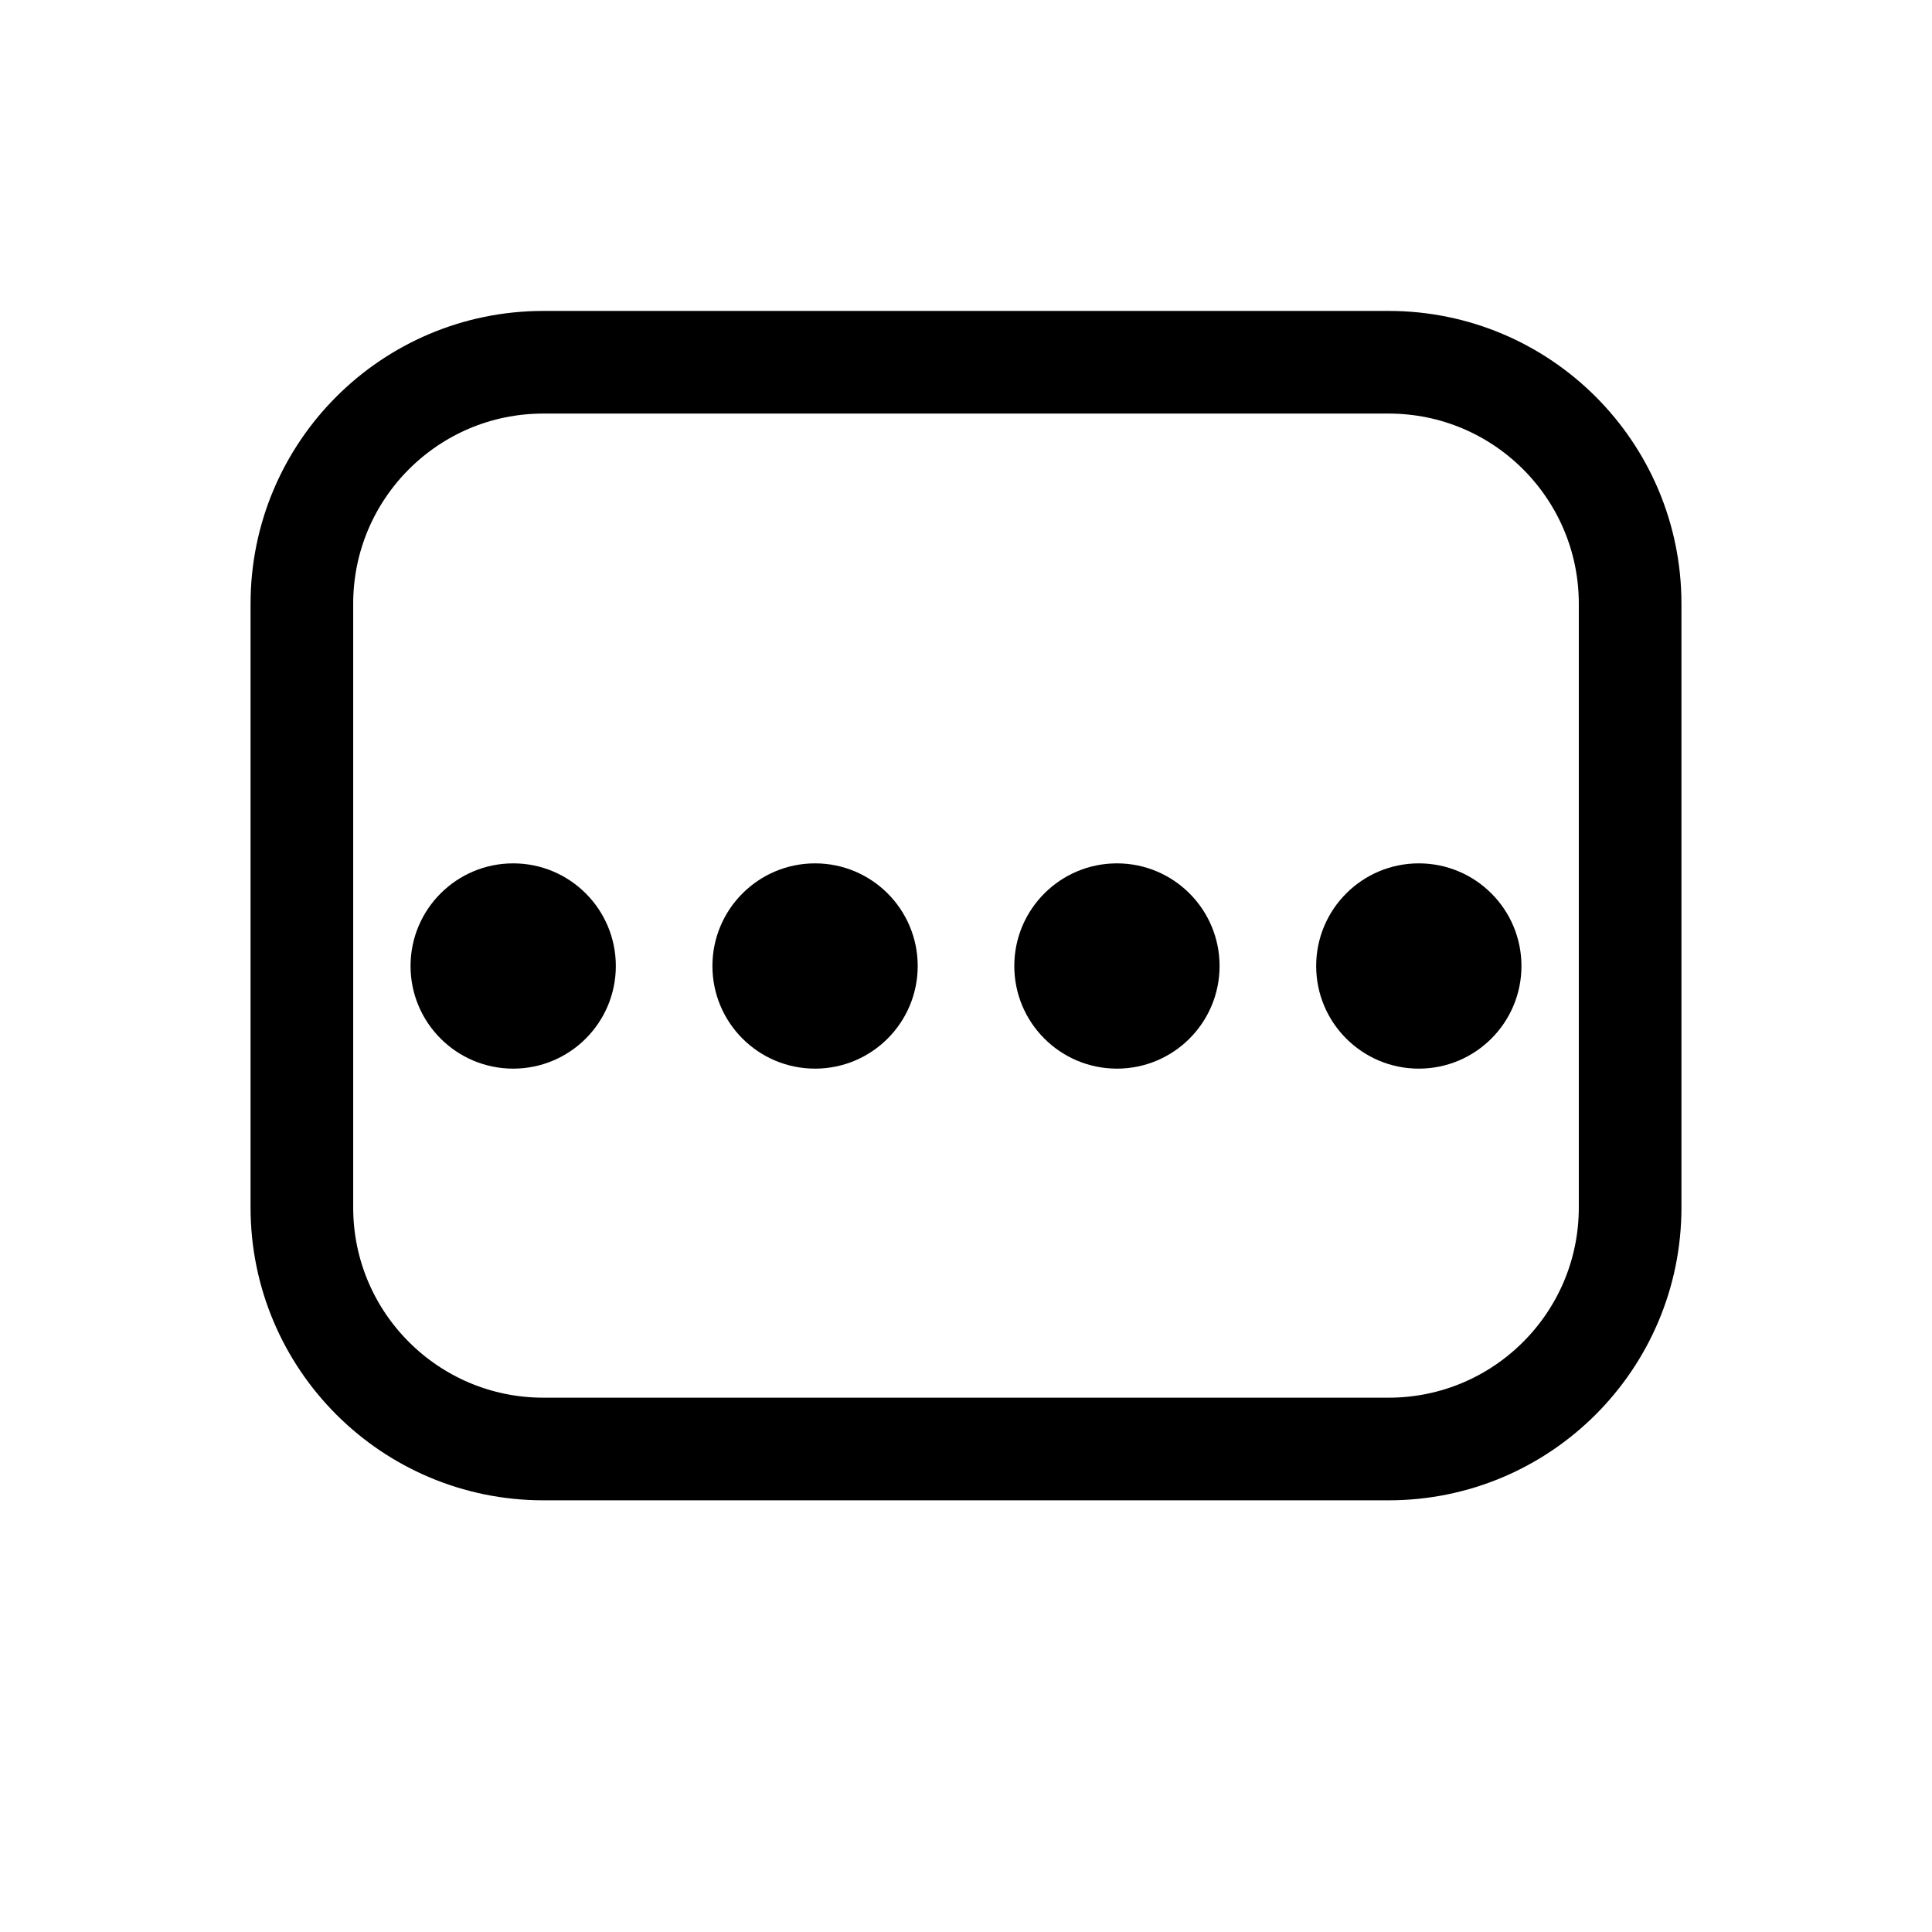
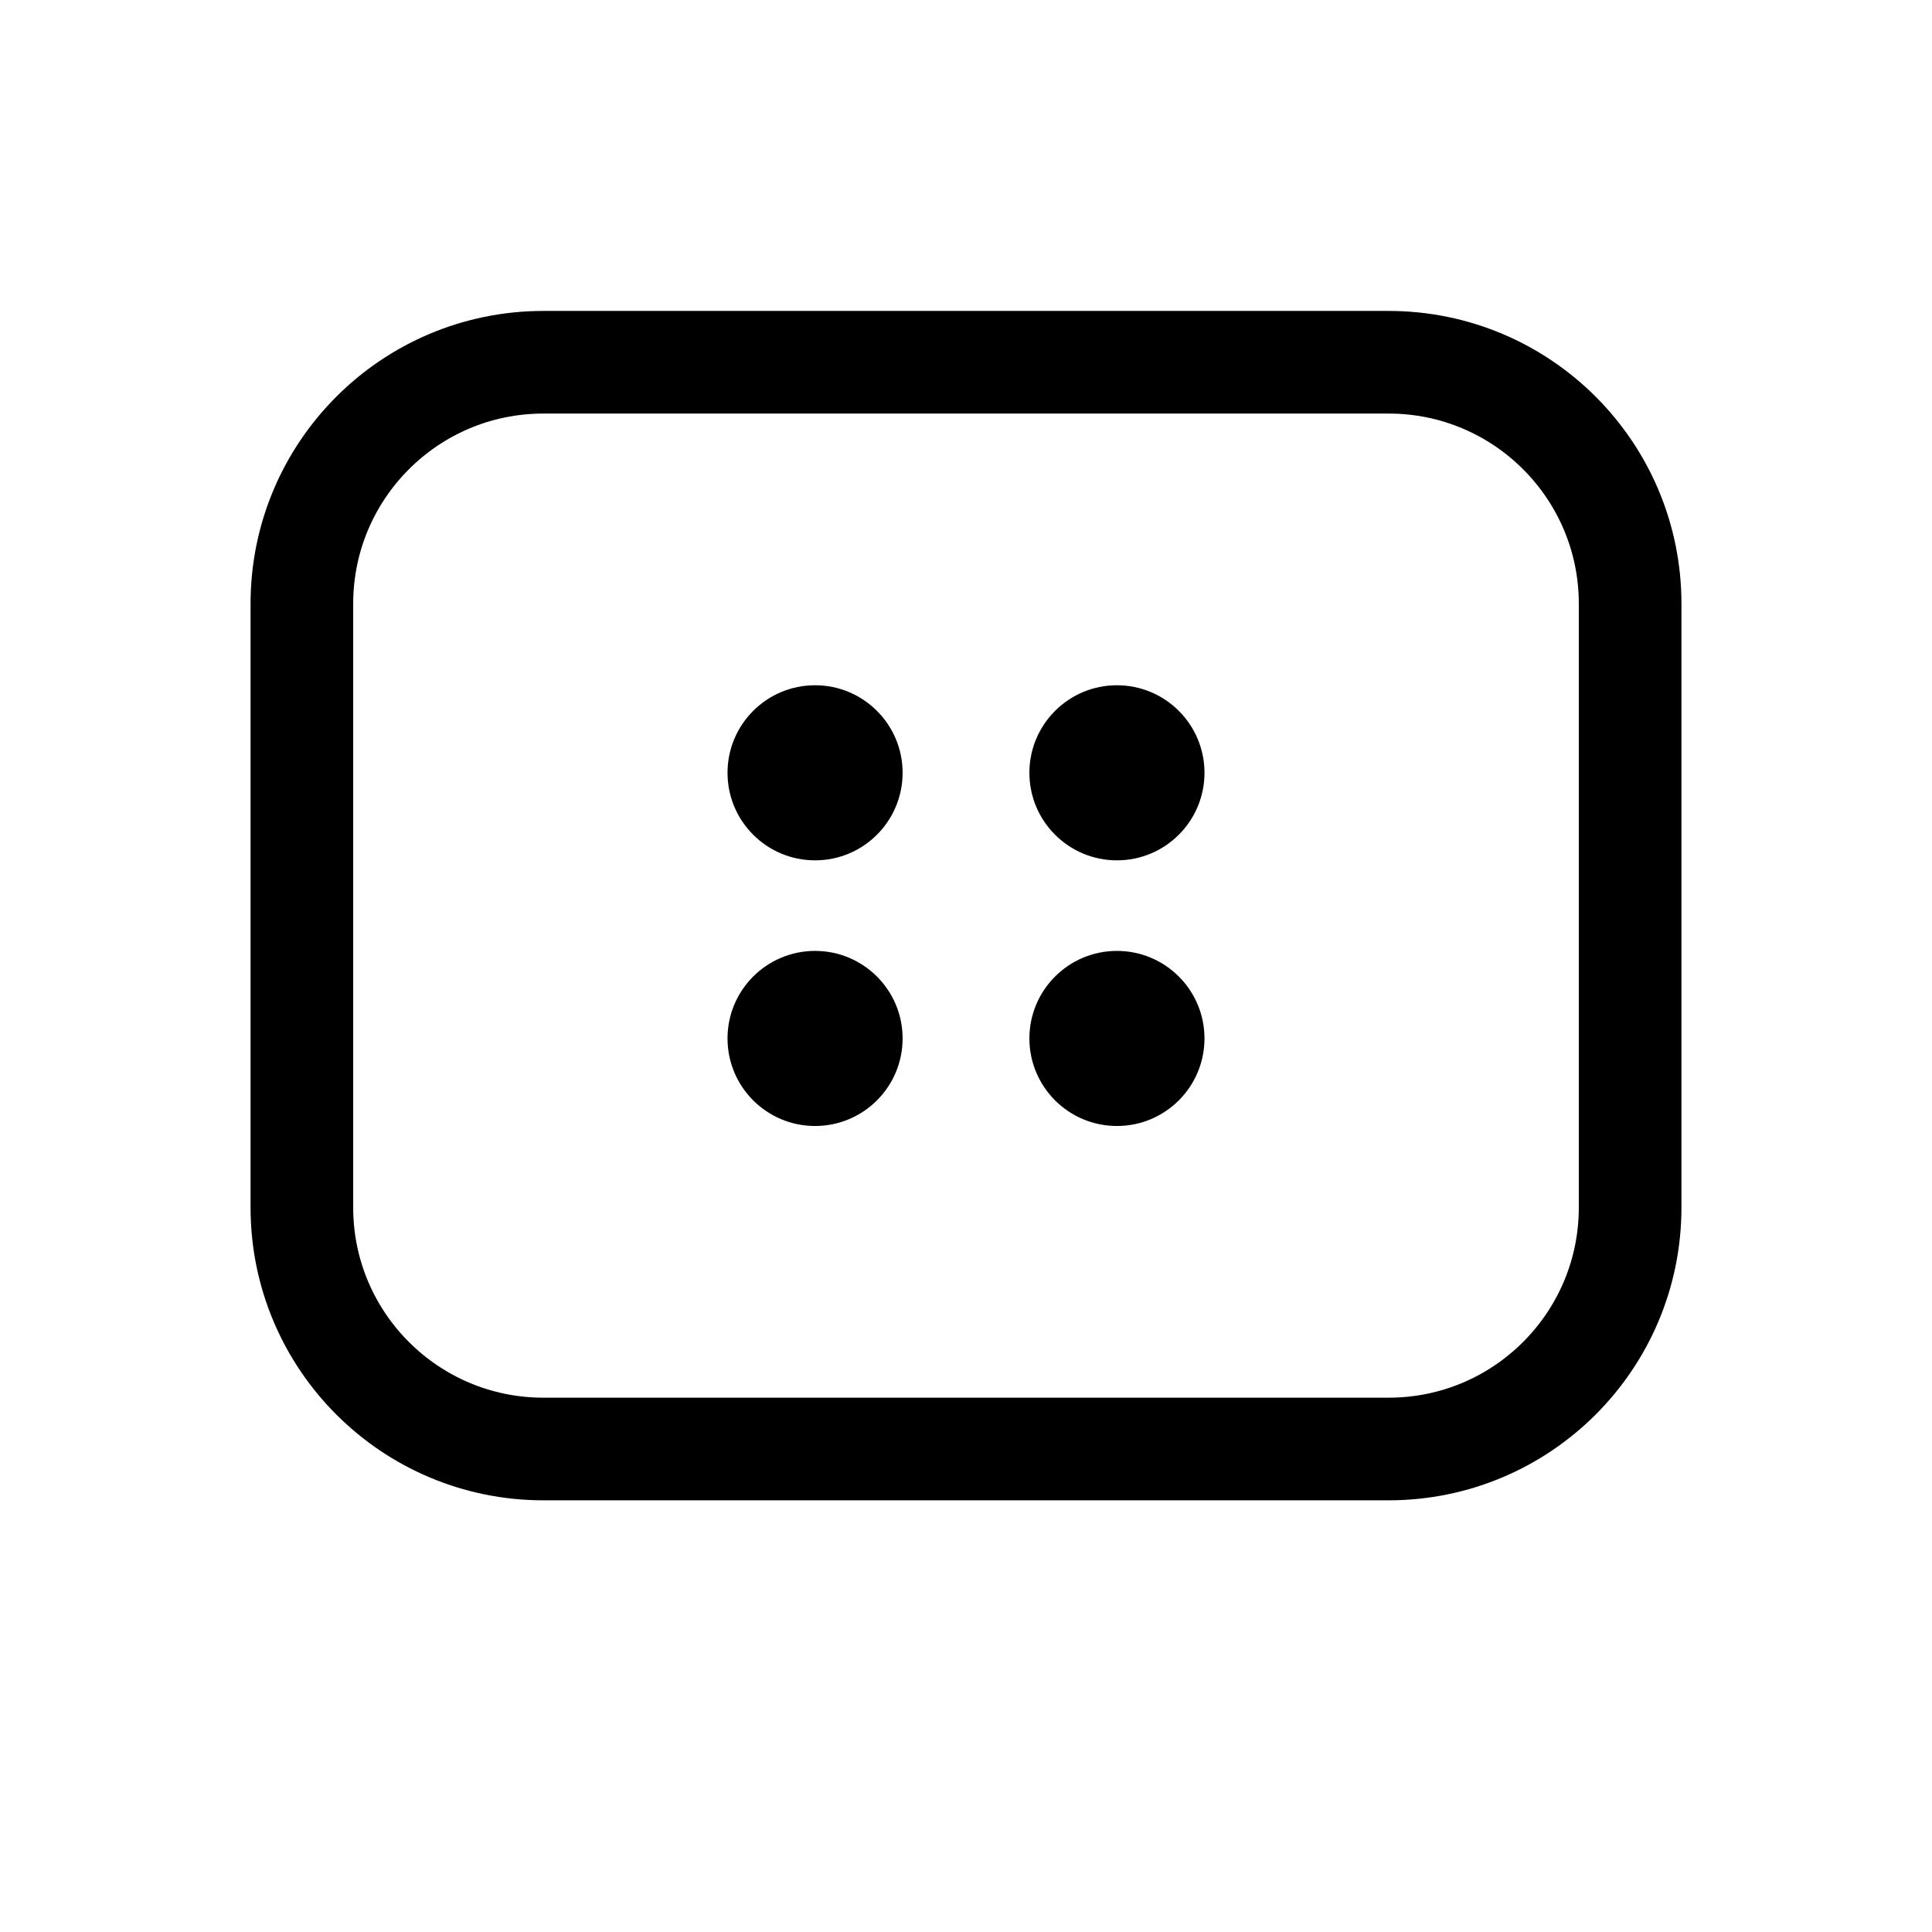
<svg xmlns="http://www.w3.org/2000/svg" viewBox="0 0 32 32">
  <g fill="none" stroke="#000" stroke-linecap="round" stroke-linejoin="round">
    <rect x="5" y="6" width="22" height="18" rx="4" stroke-width="1.7" />
-     <circle cx="8.5" cy="16" r="1.7" fill="#000" stroke="none" opacity="1" />
-     <circle cx="13.5" cy="16" r="1.7" fill="#000" stroke="none" opacity="1" />
-     <circle cx="18.5" cy="16" r="1.7" fill="#000" stroke="none" opacity="1" />
-     <circle cx="23.5" cy="16" r="1.7" fill="#000" stroke="none" opacity="1" />
+     <circle cx="13.5" cy="12.8" r="1.45" fill="#000" stroke="none" />
+     <circle cx="18.5" cy="12.8" r="1.45" fill="#000" stroke="none" />
+     <circle cx="13.5" cy="17.2" r="1.45" fill="#000" stroke="none" />
+     <circle cx="18.5" cy="17.2" r="1.45" fill="#000" stroke="none" />
  </g>
</svg>
